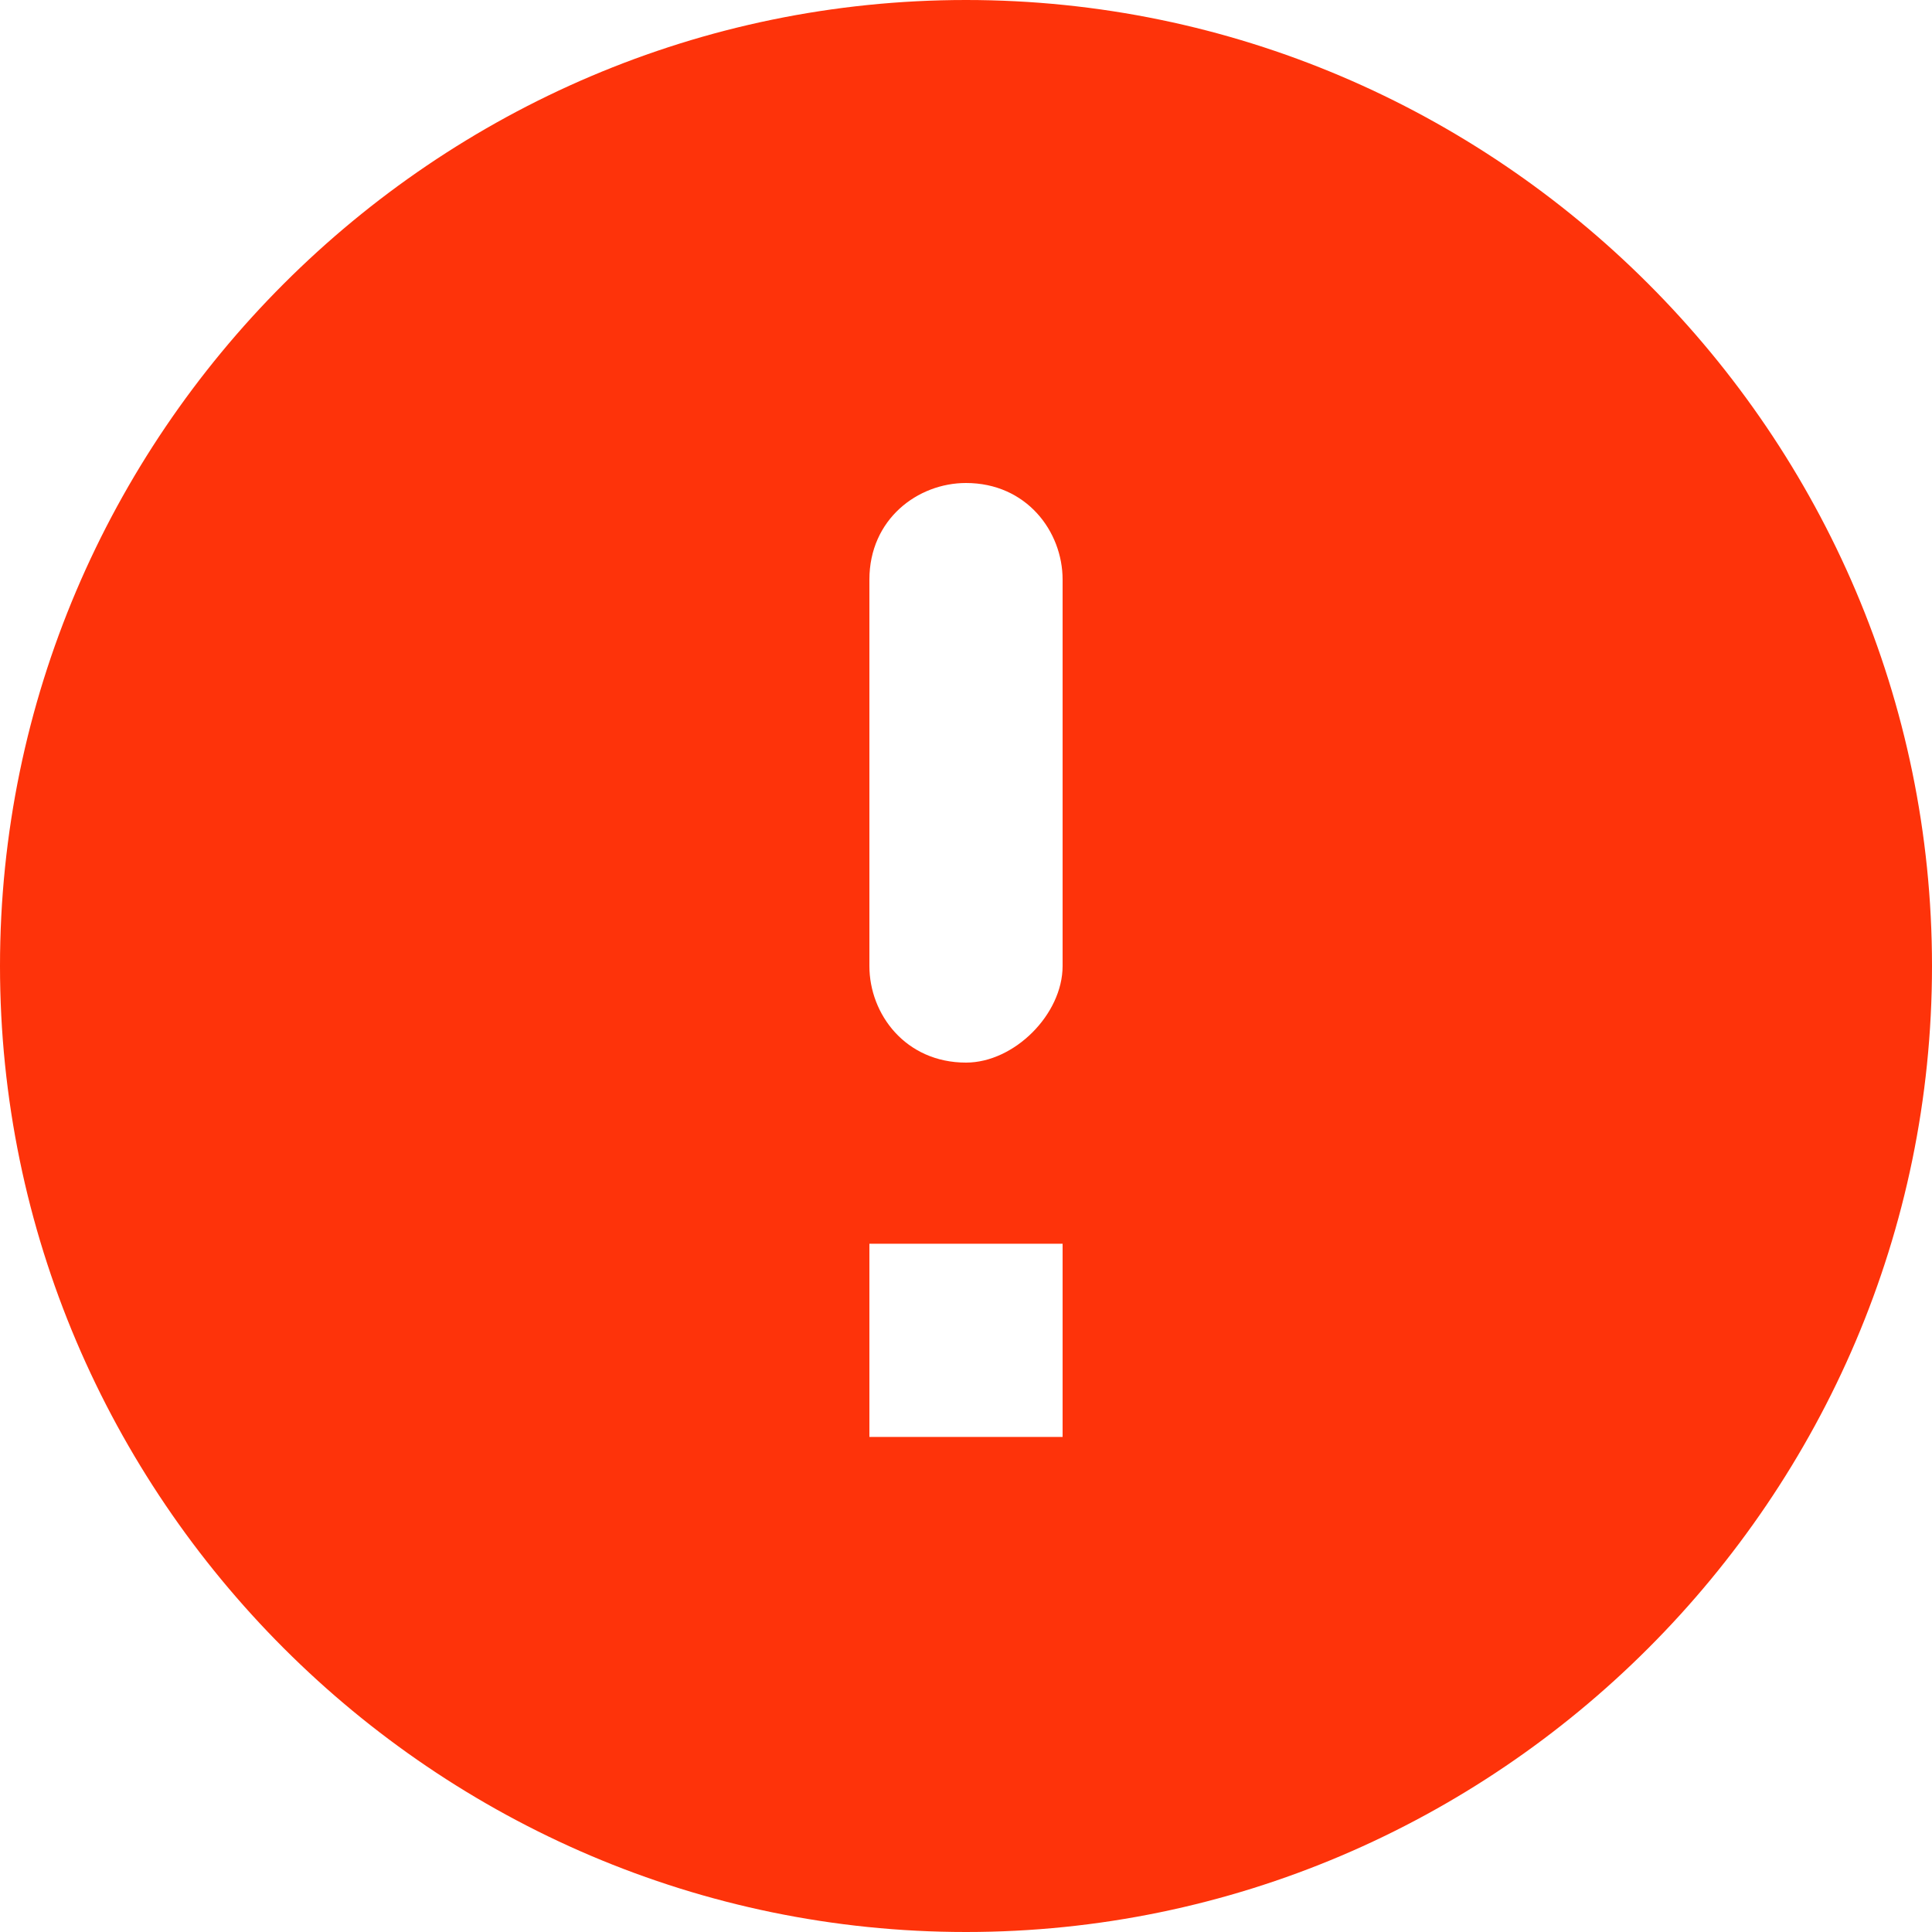
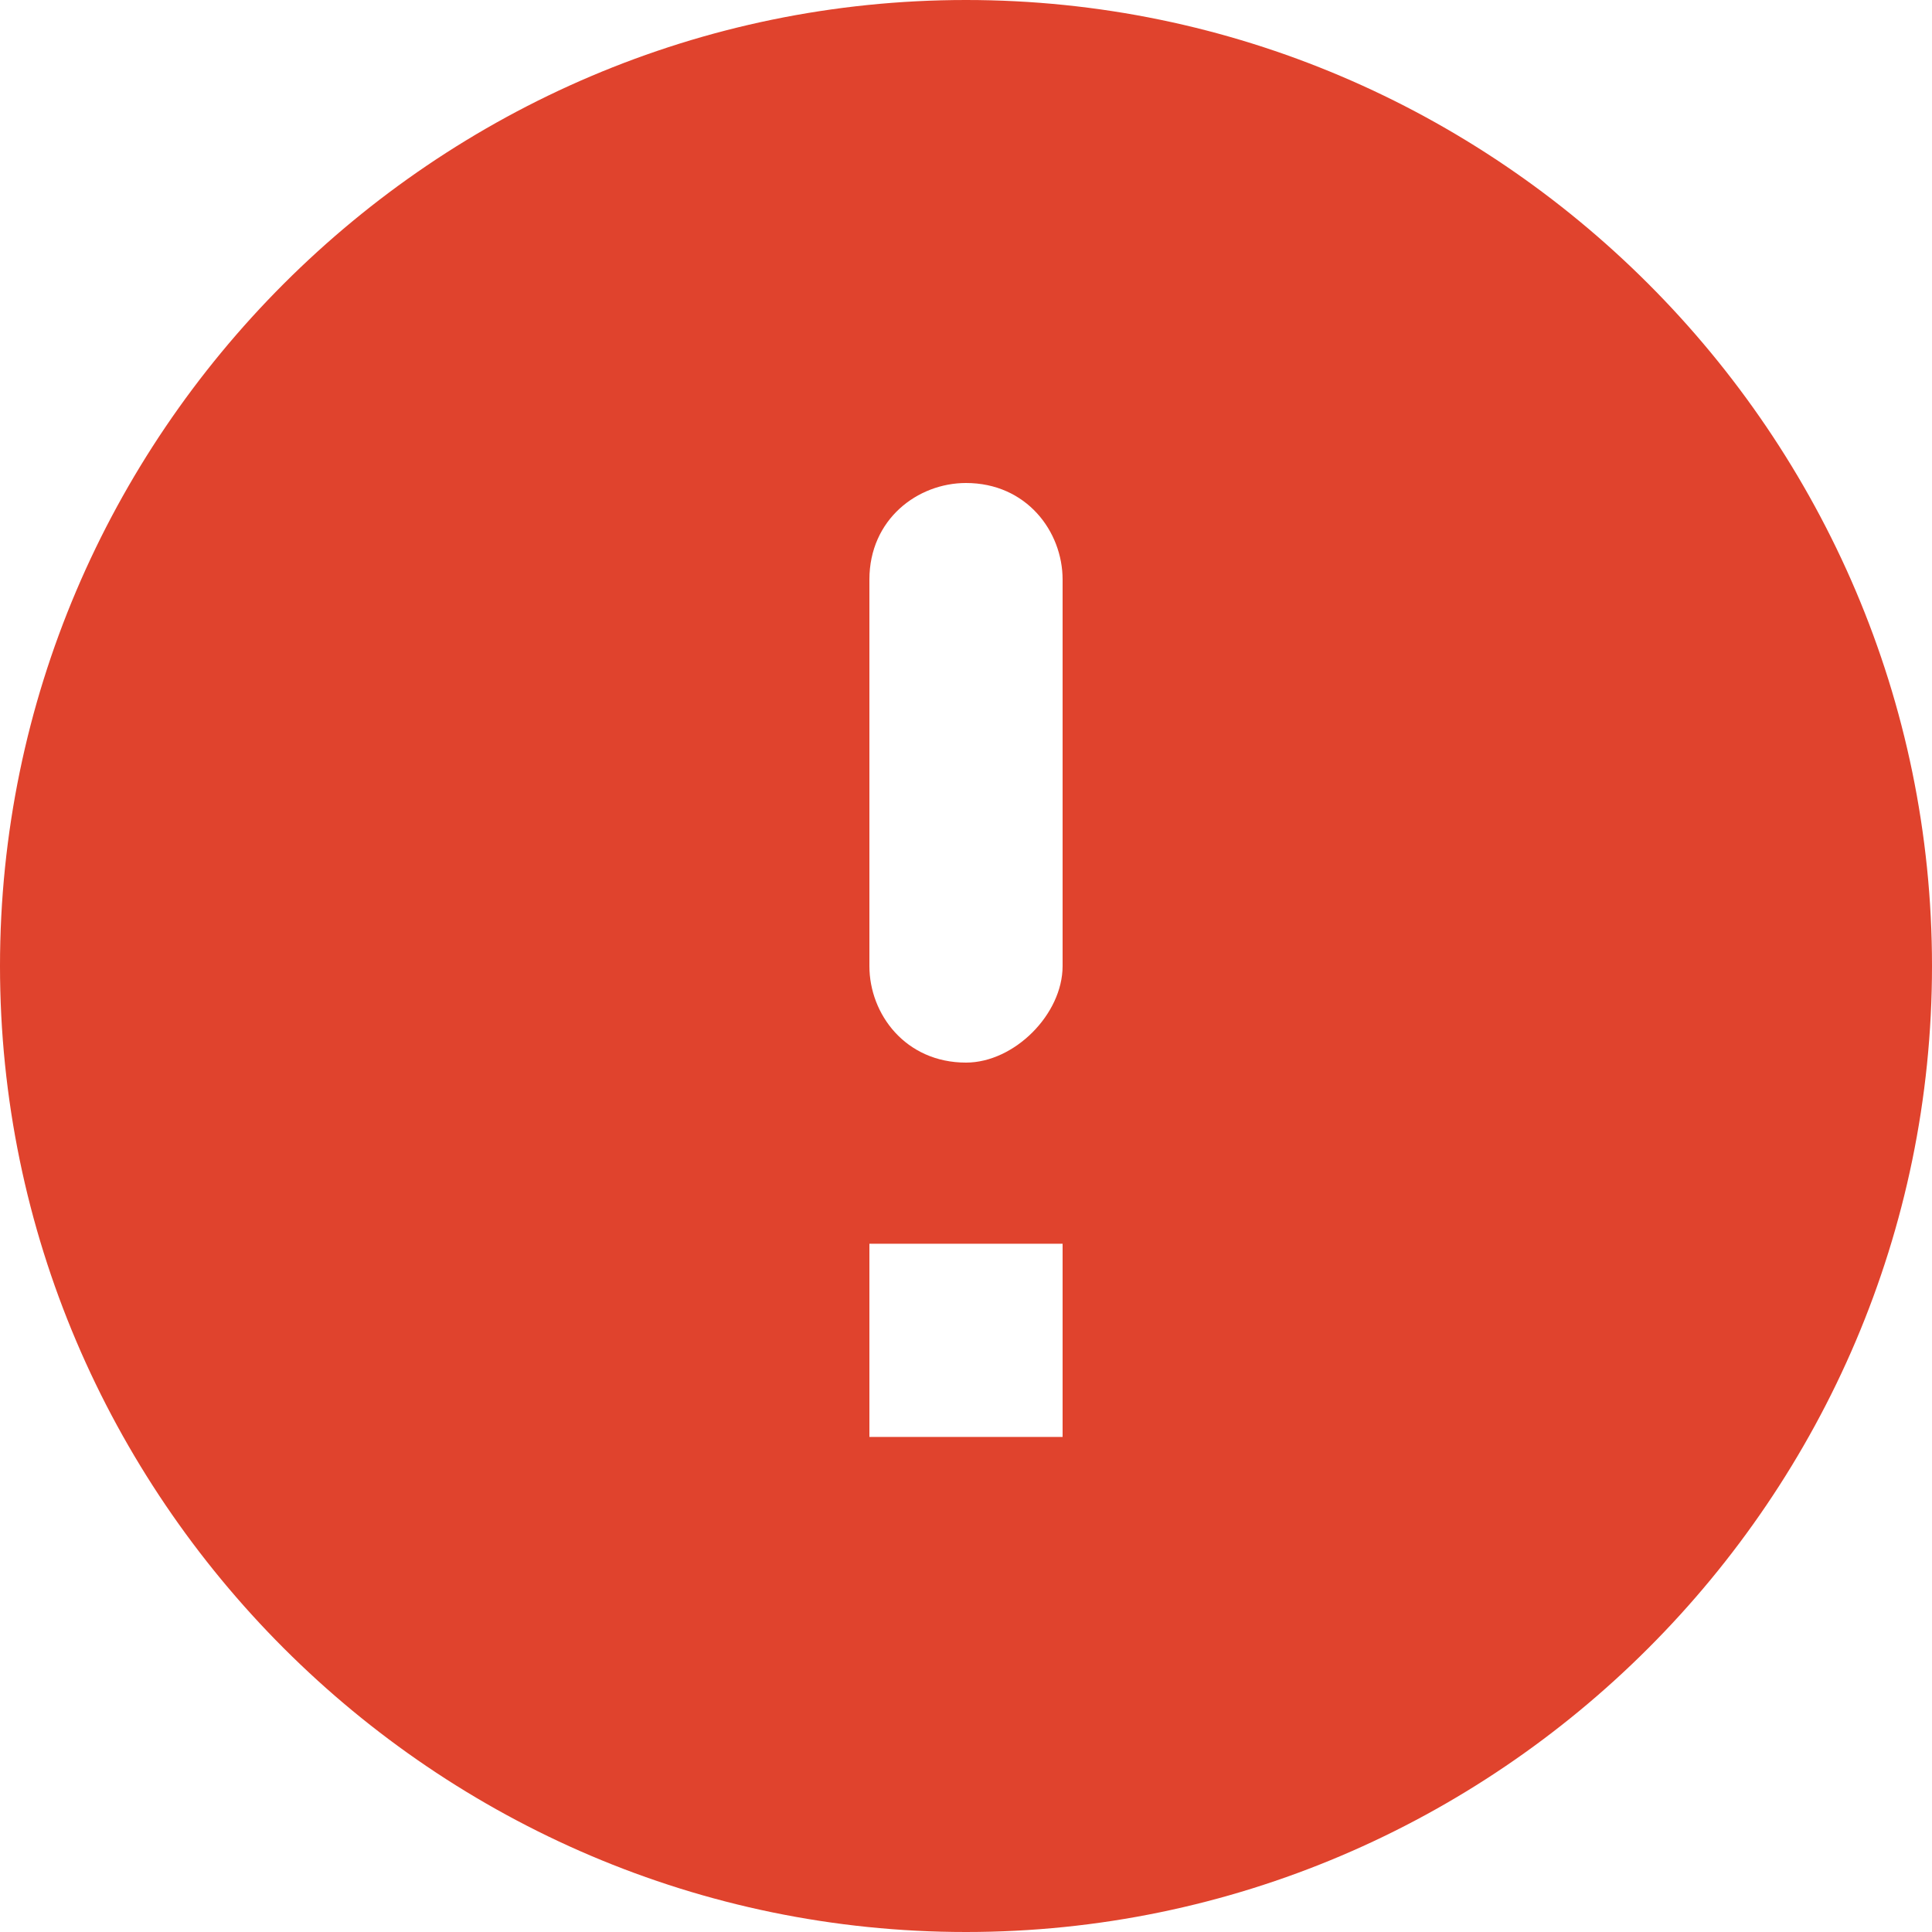
- <svg xmlns="http://www.w3.org/2000/svg" version="1.1" id="Ebene_1" x="0px" y="0px" viewBox="0 0 16 16" style="enable-background:new 0 0 16 16;" xml:space="preserve">
-   <style type="text/css">
- 	.st0{fill:#fe330a;}
- </style>
-   <path class="st0" d="M8,0C3.6,0,0,3.6,0,8s3.6,8,8,8s8-3.6,8-8S12.4,0,8,0z M8,8.8c-0.5,0-0.8-0.4-0.8-0.8V4.8  c0-0.5,0.4-0.8,0.8-0.8c0.5,0,0.8,0.4,0.8,0.8v3.2C8.8,8.4,8.4,8.8,8,8.8z M8.8,11.9H7.2v-1.6h1.6V11.9z" />
+ <svg xmlns="http://www.w3.org/2000/svg" viewBox="0 0 16 16" width="16" height="16">
+   <path fill="#e0432d" d="M8,0C3.6,0,0,3.6,0,8s3.6,8,8,8s8-3.6,8-8S12.4,0,8,0z M8,8.8c-0.5,0-0.8-0.4-0.8-0.8V4.8c0-0.5,0.4-0.8,0.8-0.8c0.5,0,0.8,0.4,0.8,0.8v3.2C8.8,8.4,8.4,8.8,8,8.8z M8.8,11.9H7.2v-1.6h1.6V11.9z" />
</svg>
